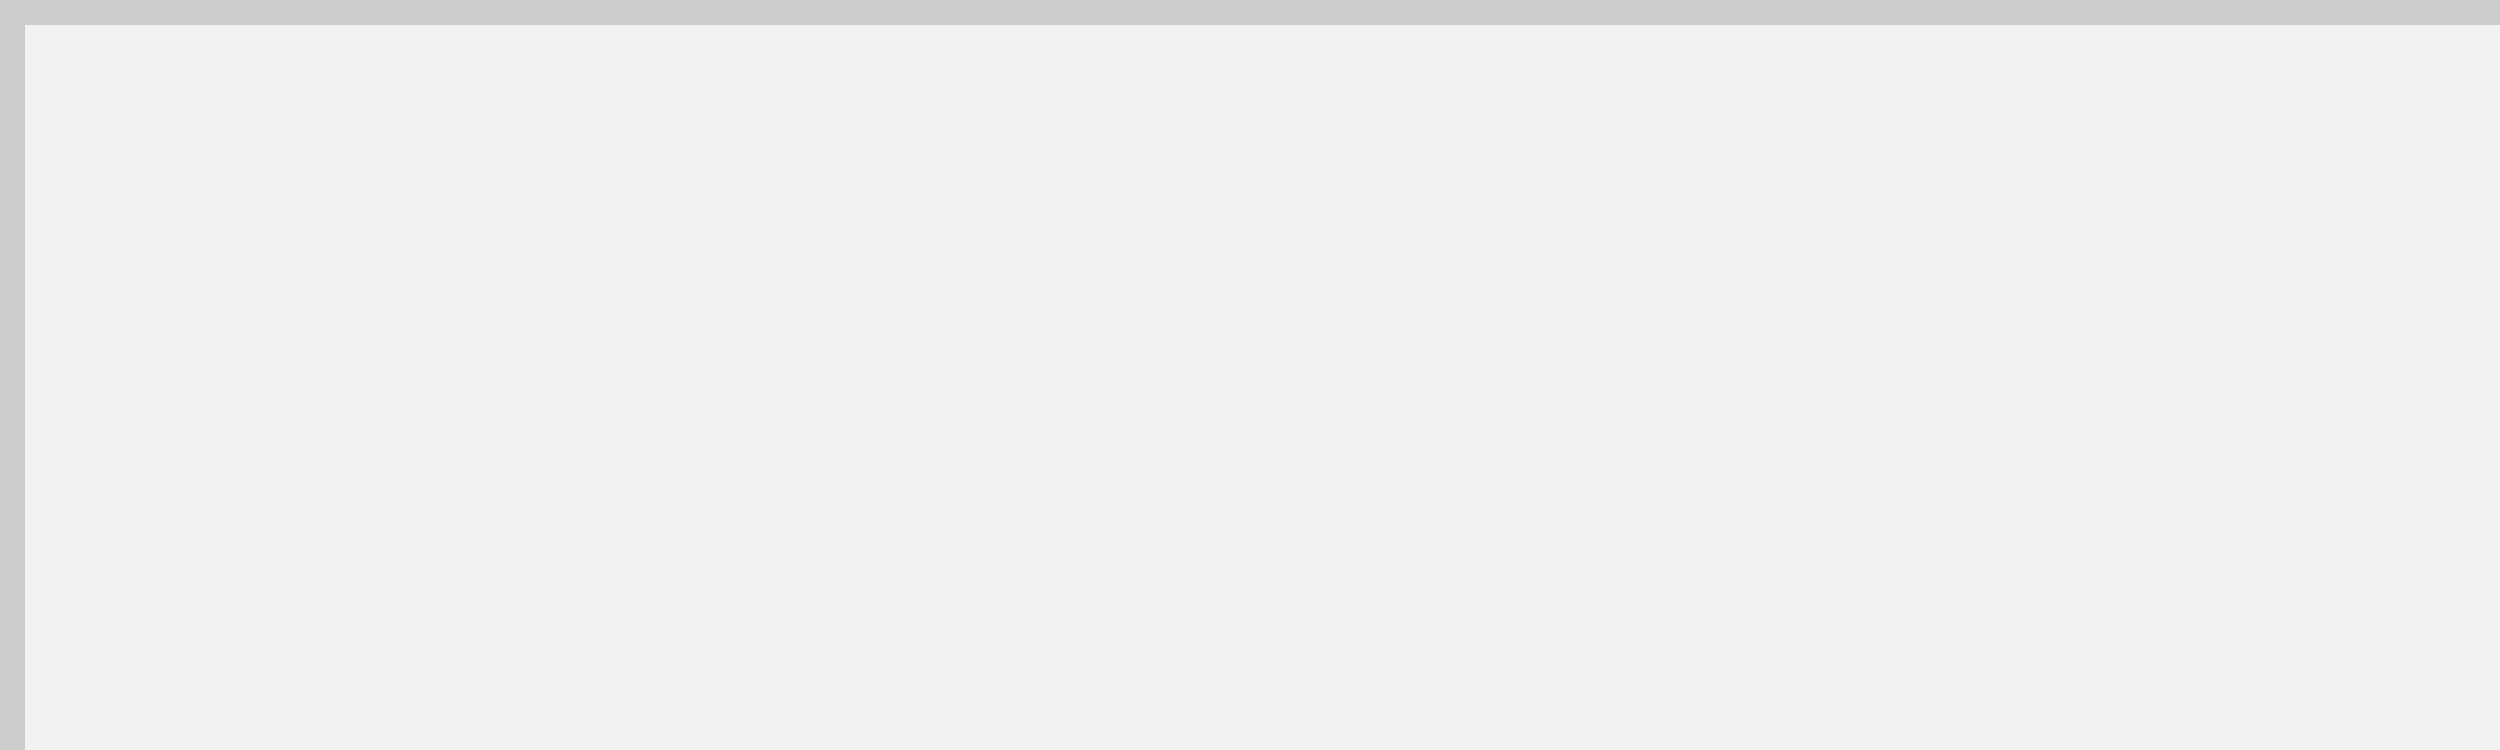
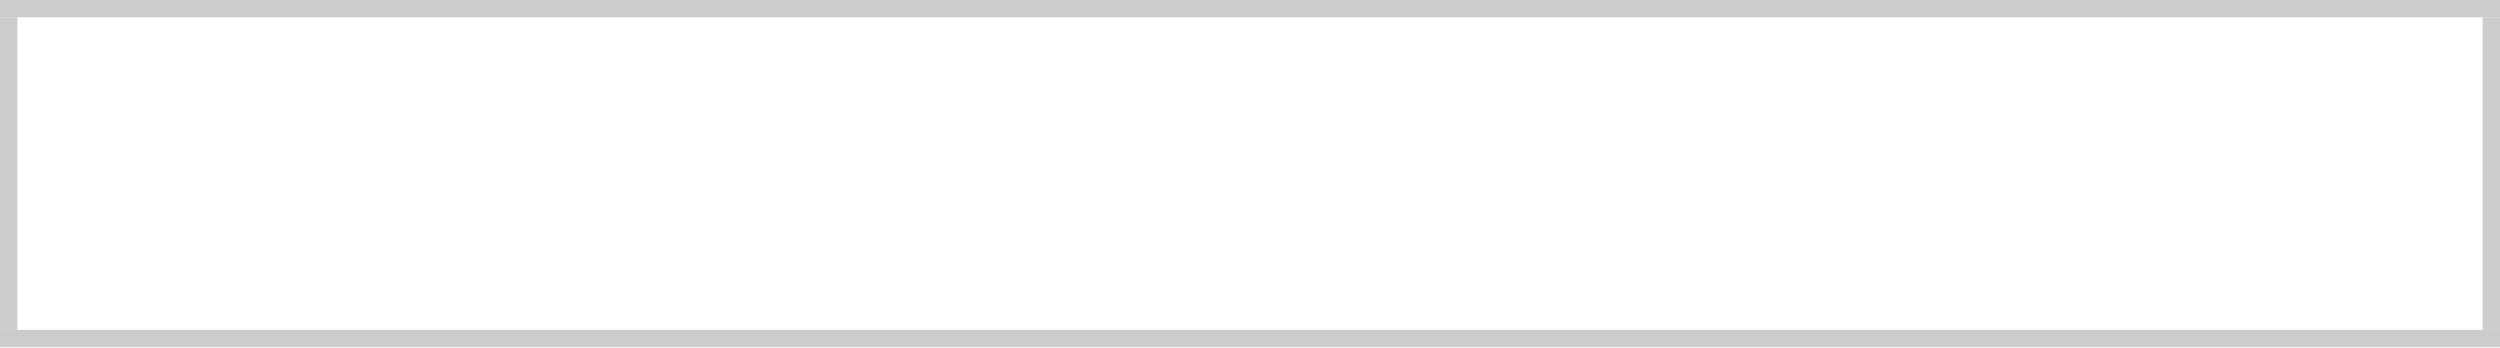
- <svg xmlns="http://www.w3.org/2000/svg" version="1.1" width="100px" height="30px" viewBox="400 128 100 30">
-   <path d="M 1 1  L 100 1  L 100 30  L 1 30  L 1 1  Z " fill-rule="nonzero" fill="rgba(242, 242, 242, 1)" stroke="none" transform="matrix(1 0 0 1 400 128 )" class="fill" />
-   <path d="M 0.5 1  L 0.5 30  " stroke-width="1" stroke-dasharray="0" stroke="rgba(204, 204, 204, 1)" fill="none" transform="matrix(1 0 0 1 400 128 )" class="stroke" />
-   <path d="M 0 0.5  L 100 0.5  " stroke-width="1" stroke-dasharray="0" stroke="rgba(204, 204, 204, 1)" fill="none" transform="matrix(1 0 0 1 400 128 )" class="stroke" />
+ <svg xmlns="http://www.w3.org/2000/svg" version="1.1" width="144px" height="20px" viewBox="0 44 144 20">
+   <path d="M 1 1  L 143 1  L 143 19  L 1 19  L 1 1  Z " fill-rule="nonzero" fill="rgba(255, 255, 255, 1)" stroke="none" transform="matrix(1 0 0 1 0 44 )" class="fill" />
+   <path d="M 0.5 1  L 0.5 19  " stroke-width="1" stroke-dasharray="0" stroke="rgba(204, 204, 204, 1)" fill="none" transform="matrix(1 0 0 1 0 44 )" class="stroke" />
+   <path d="M 0 0.5  L 144 0.5  " stroke-width="1" stroke-dasharray="0" stroke="rgba(204, 204, 204, 1)" fill="none" transform="matrix(1 0 0 1 0 44 )" class="stroke" />
+   <path d="M 143.5 1  L 143.5 19  " stroke-width="1" stroke-dasharray="0" stroke="rgba(204, 204, 204, 1)" fill="none" transform="matrix(1 0 0 1 0 44 )" class="stroke" />
+   <path d="M 0 19.5  L 144 19.5  " stroke-width="1" stroke-dasharray="0" stroke="rgba(204, 204, 204, 1)" fill="none" transform="matrix(1 0 0 1 0 44 )" class="stroke" />
</svg>
